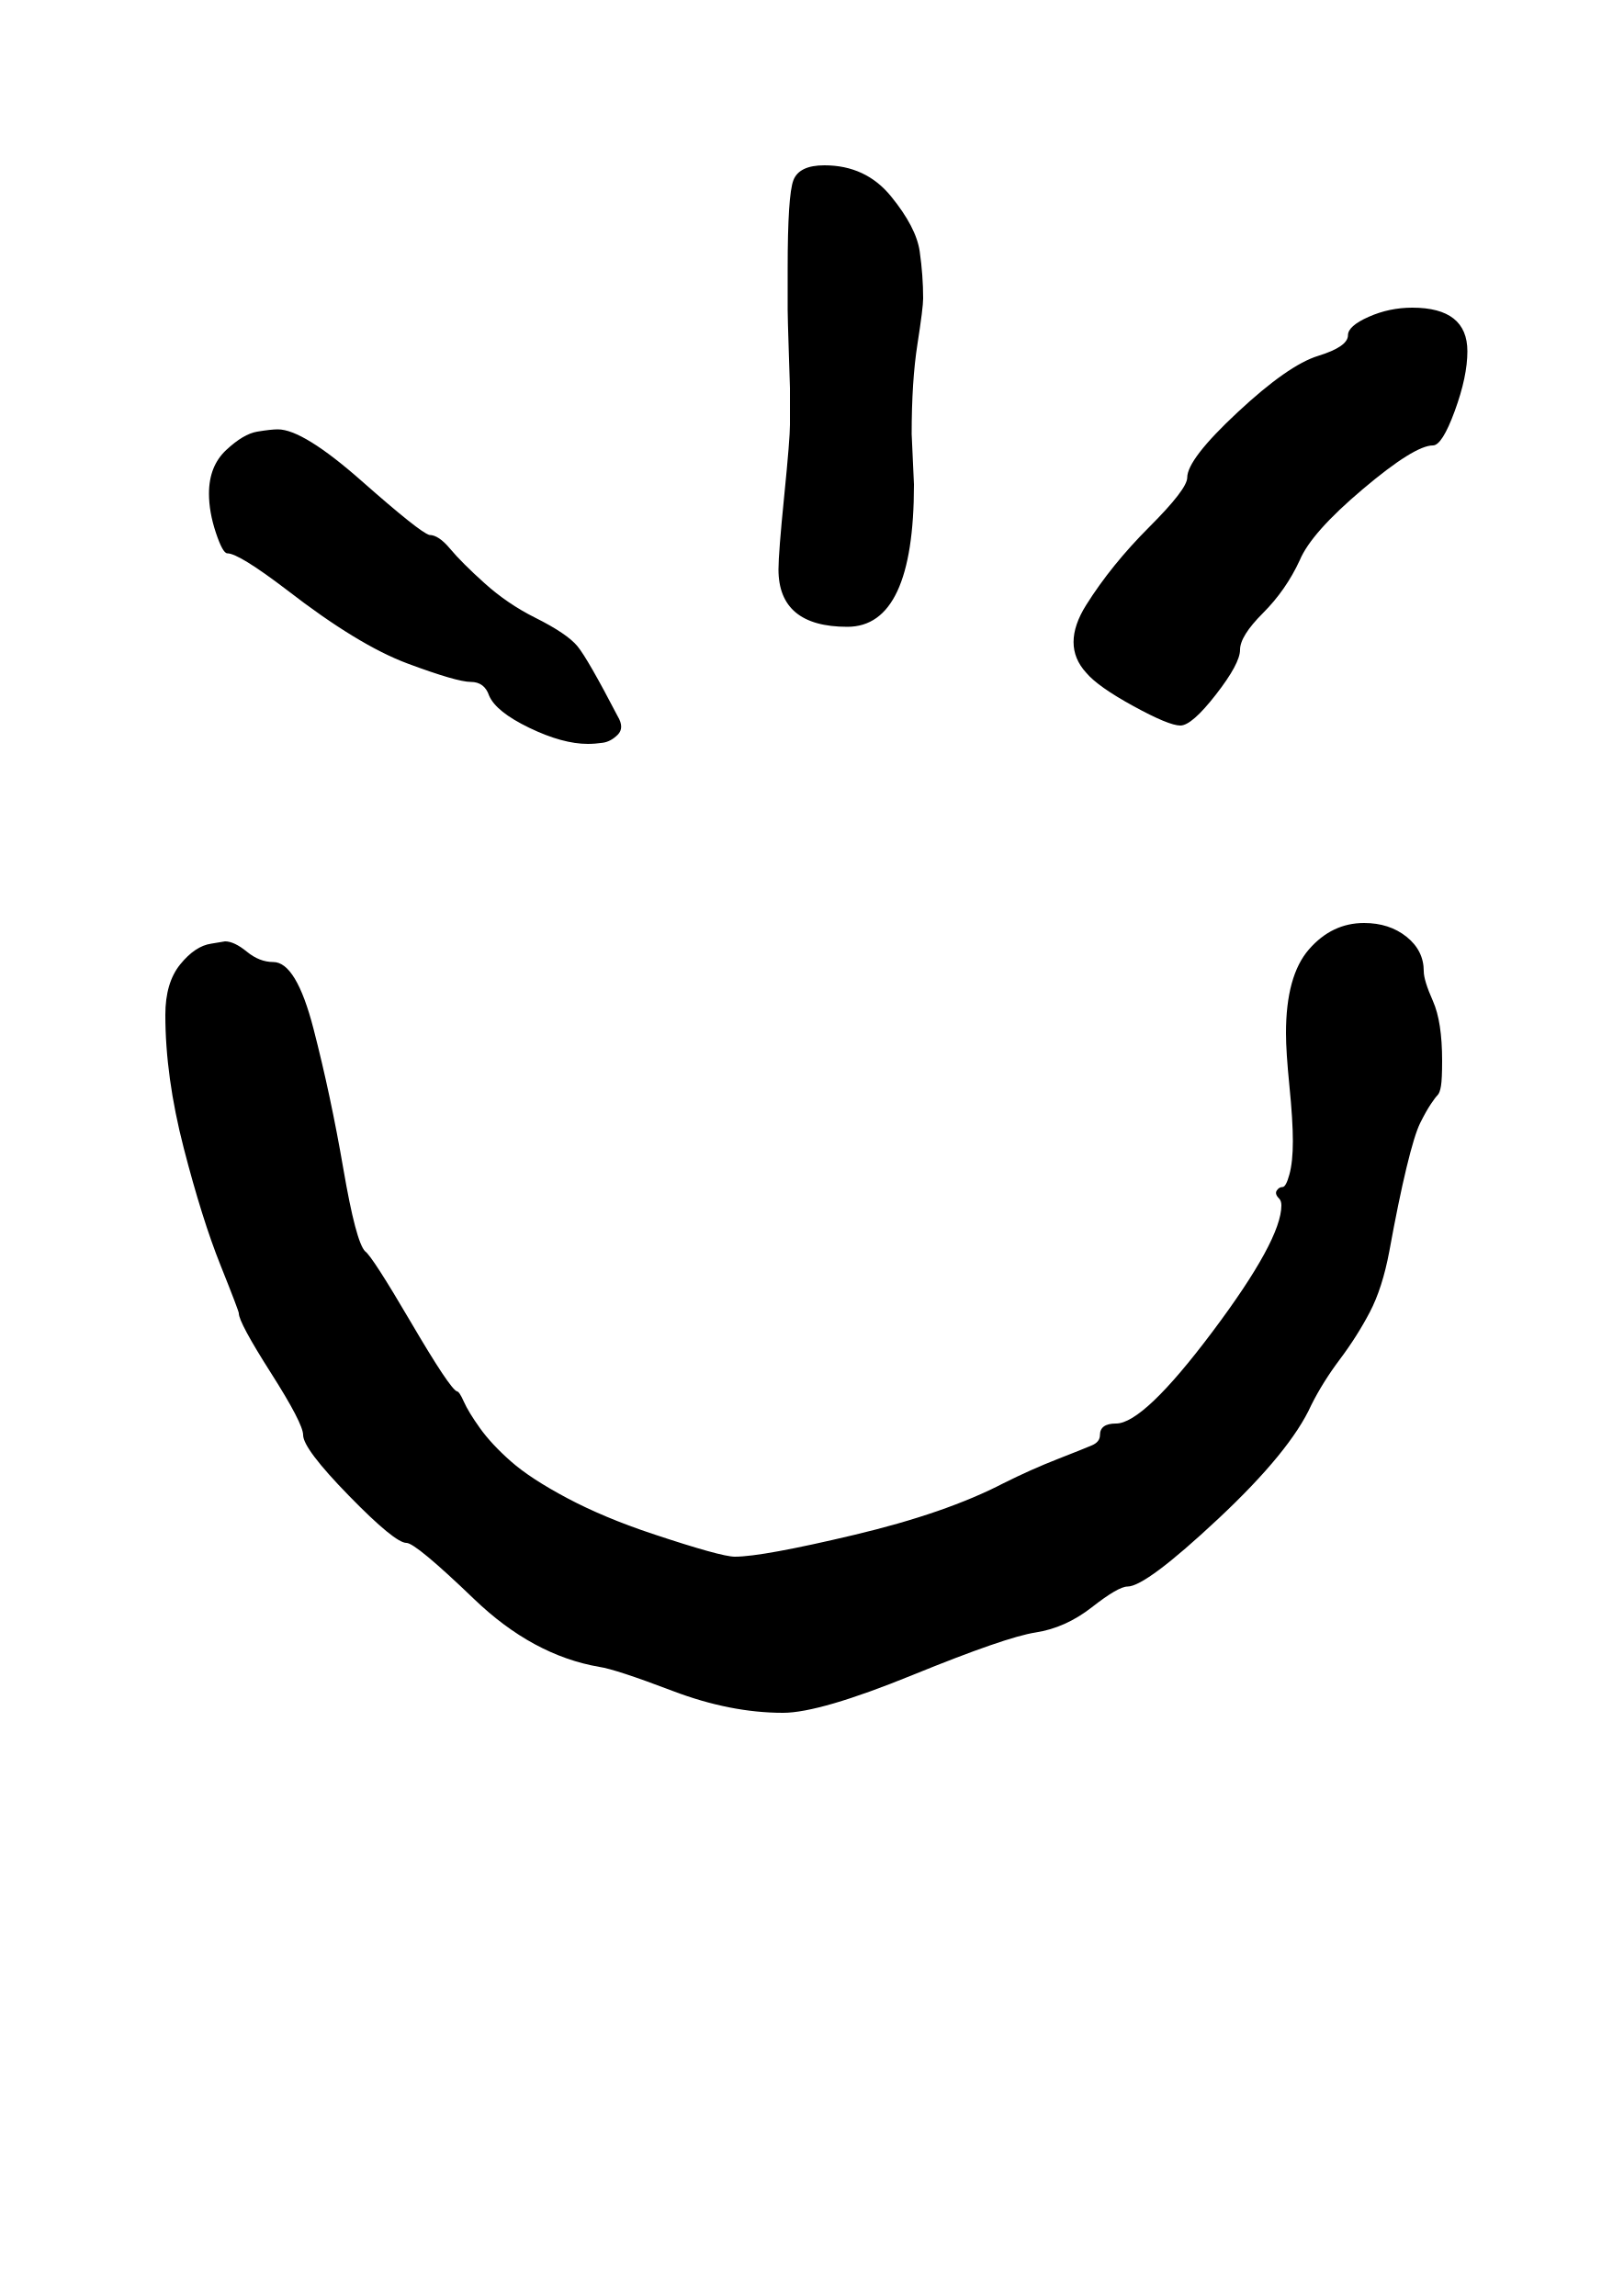
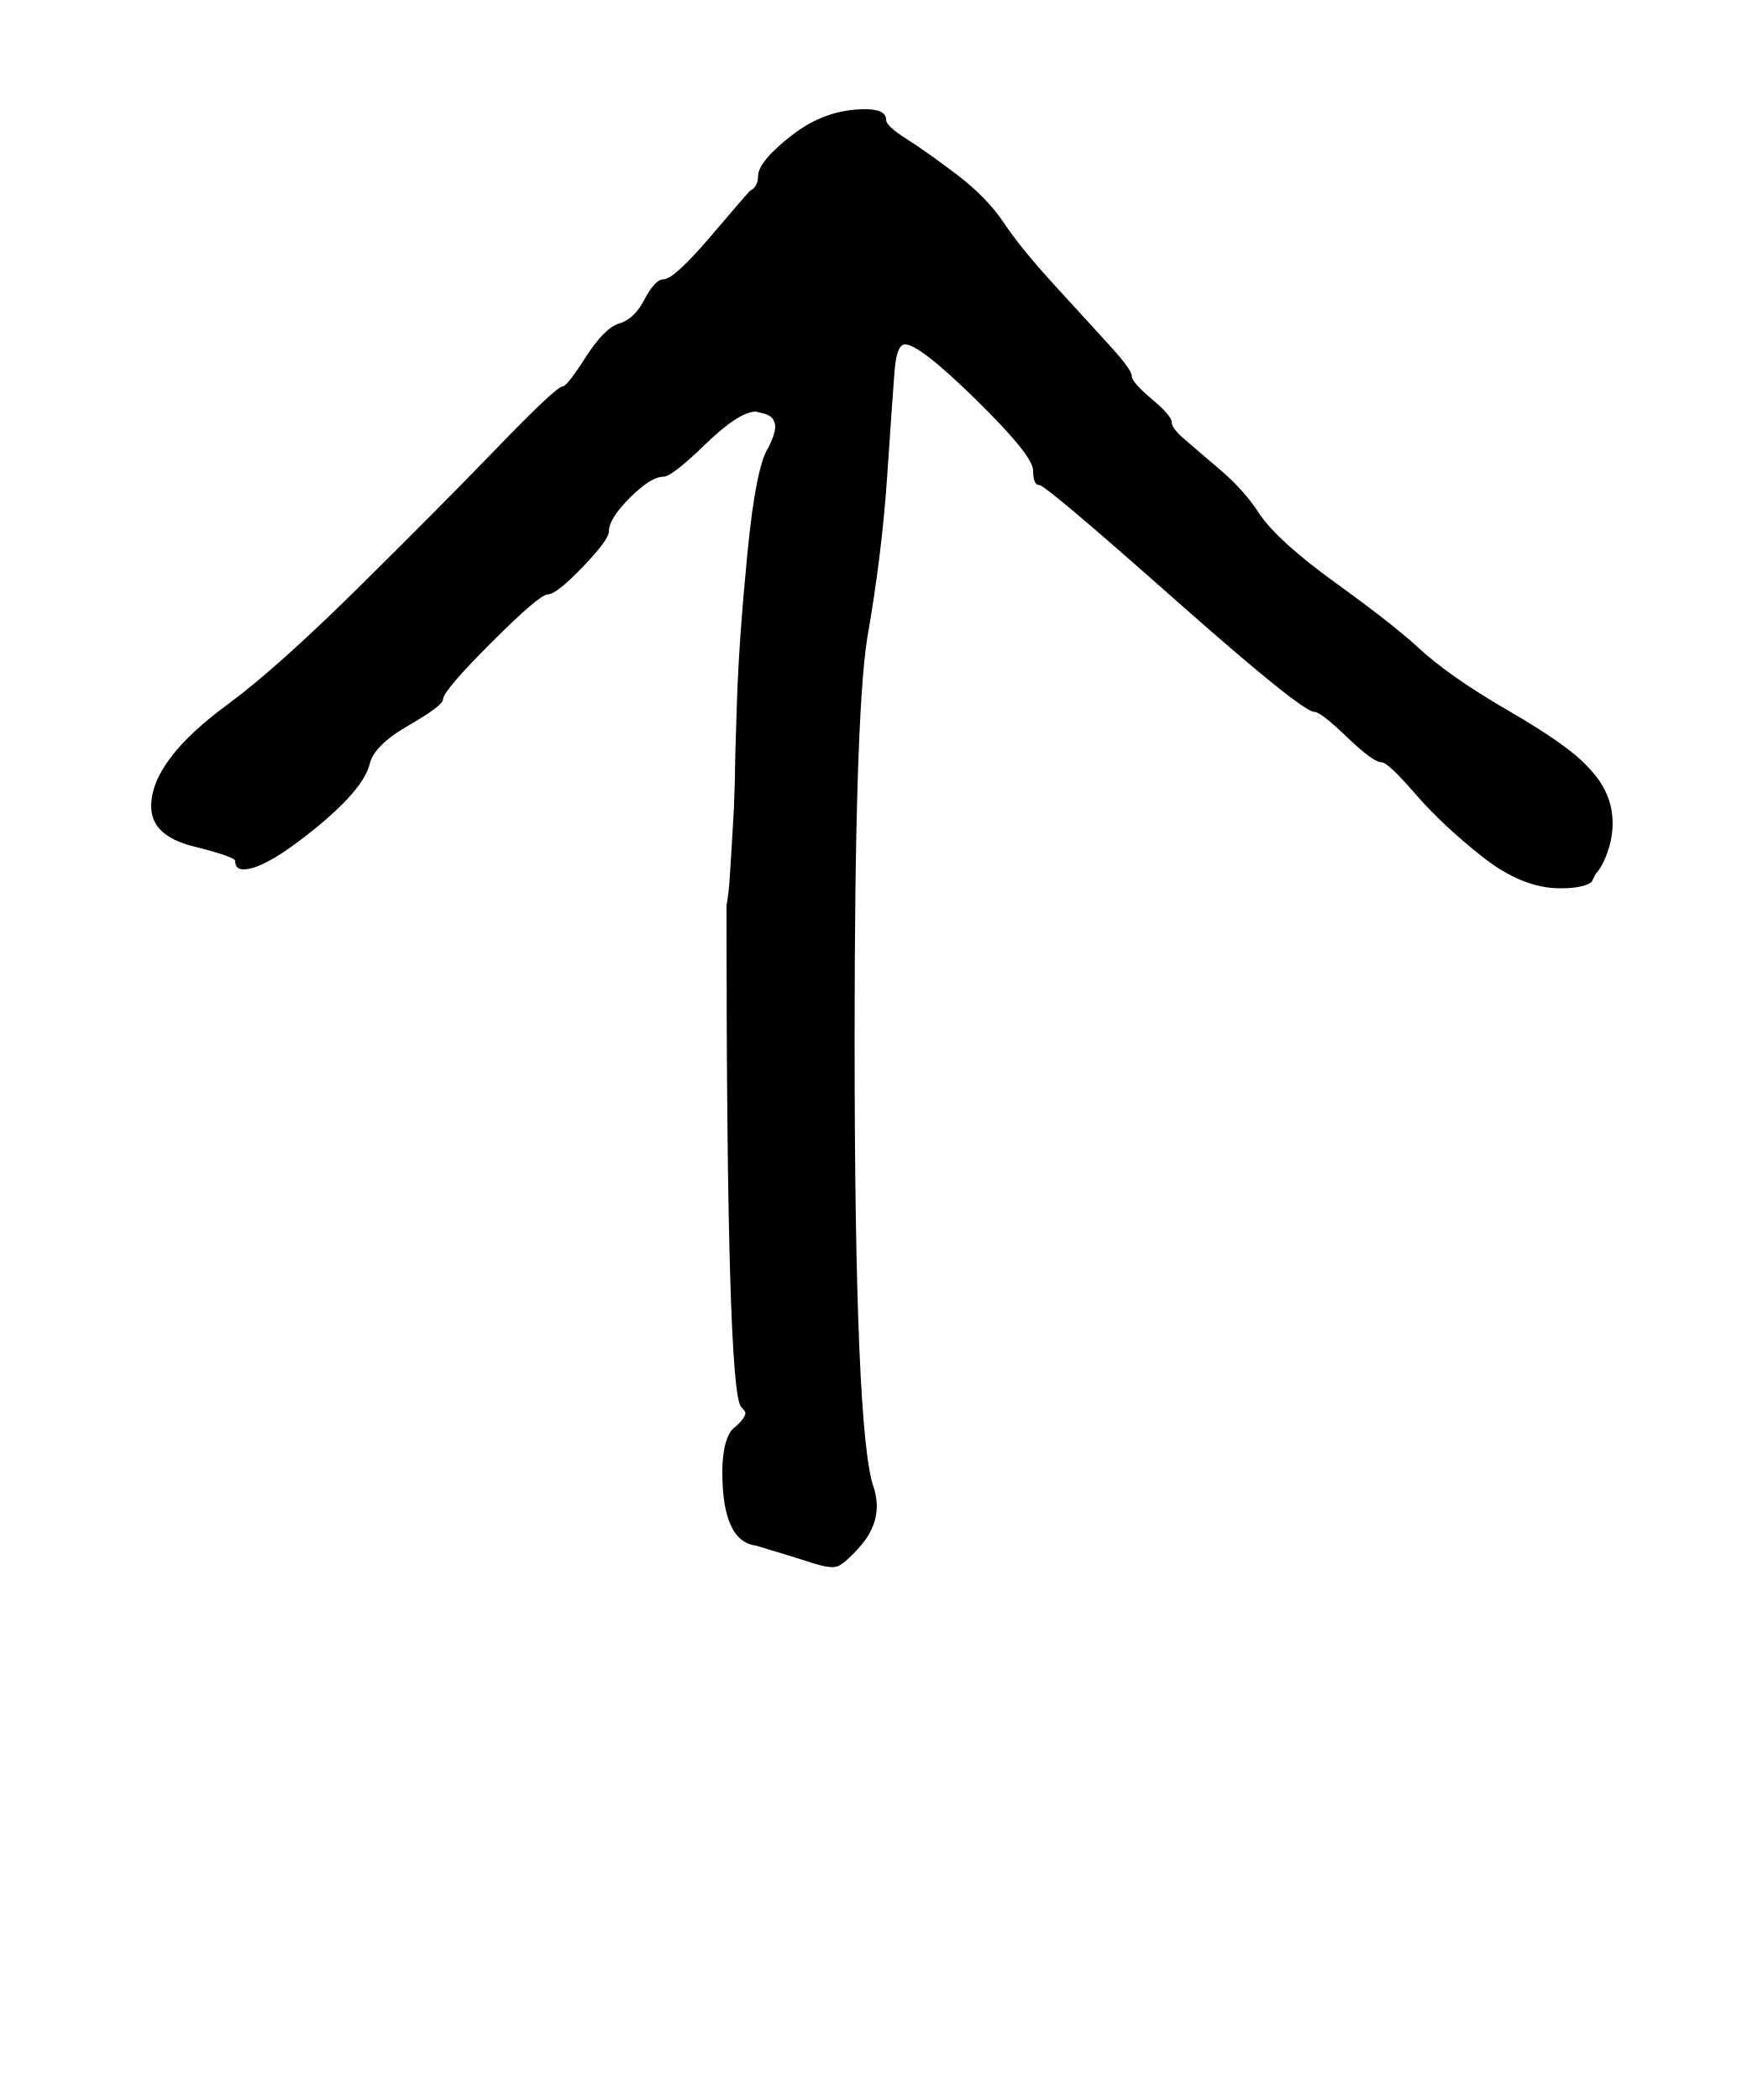
- <svg xmlns="http://www.w3.org/2000/svg" version="1.1" viewBox="-10 0 707 1000">
-   <path fill="currentColor" d="M553 497q0 -9 -1.5 -24t-1.5 -23q0 -25 10 -36.5t24 -11.5q11 0 18.5 6t7.5 15q0 4 4 13t4 26q0 8 -0.5 11t-1.5 4t-3 4t-4.5 8t-6 19.5t-7.5 36.5q-3 16 -8.5 26.5t-13 20.5t-12.5 20q-9 20 -40.5 49.5t-39.5 29.5q-4 0 -15.5 9t-24.5 11t-53.5 18.5t-56.5 16.5 q-23 0 -48 -9.5t-32 -10.5q-29 -5 -54.5 -29.5t-29.5 -24.5q-5 0 -25 -20.5t-20 -26.5q0 -5 -14 -27t-14 -26q0 -1 -8 -21t-16 -51t-8 -58q0 -14 6.5 -22t13.5 -9l6 -1q4 0 9.5 4.5t11.5 4.5q10 0 17.5 29t13 61t9.5 36q3 2 20 31t20 30q1 0 3 4.5t7 11.5t13.5 14.5t24.5 16 t37 15.5q30 10 36 10q12 0 52 -9.5t65 -22.5q12 -6 23.5 -10.5t15 -6t3.5 -4.5q0 -5 7 -5q12 0 42 -40t30 -55q0 -2 -1 -3q-2 -2 -1 -3.5t2.5 -1.5t3 -5.5t1.5 -14.5zM81 215q0 -12 7.5 -19t13.5 -8t9 -1q11 0 36.5 22.5t29.5 23.5q4 0 9 6t15 15t22 15q14 7 18.5 12.5 t17.5 30.5q3 5 0 8t-6.5 3.5t-6.5 0.5q-11 0 -25.5 -7t-17.5 -14q-2 -6 -8 -6t-27.5 -8t-52.5 -32q-21 -16 -26 -16q-2 0 -5 -9t-3 -17zM577 146q0 -4 9 -8t19 -4q24 0 24 19q0 11 -5.5 26t-9.5 15q-8 0 -30.5 19t-27.5 31q-6 13 -16 23t-10 16t-10.5 19.5t-15.5 13.5 t-20.5 -8.5t-20.5 -14.5q-11 -12 0 -29.5t27.5 -34t16.5 -21.5q0 -8 22 -28.5t35 -24.5t13 -9zM333 117q0 -32 2.5 -38.5t13.5 -6.5q18 0 29 13.5t12.5 24t1.5 20.5q0 4 -2.5 20t-2.5 39l1 22q0 62 -29 62q-30 0 -30 -25q0 -7 2.5 -32t2.5 -31v-5v-11t-0.5 -15.5t-0.5 -18.5 v-18z" />
+ <svg xmlns="http://www.w3.org/2000/svg" version="1.1" viewBox="-10 0 832 1000">
+   <path fill="currentColor" d="M351 84q0 -7 16 -19.5t35 -12.5q10 0 10 5q0 3 9.5 9t24 17t22.5 23t23.5 29t26.5 29t11 15t9.5 11t9.5 11t6.5 8.5t17.5 15t18 20.5q9 13 36 32.5t39 30.5q15 14 43.5 30.5t37.5 26.5q12 12 12 27q0 7 -2.5 14t-5.5 10l-2 4q-4 3 -15 3q-18 0 -37 -15t-32 -30t-16 -15 q-4 0 -16.5 -12t-15.5 -12q-6 0 -67 -54t-64 -54t-3 -7t-27 -33.5t-34 -26.5q-4 0 -5 13t-3.5 50t-9.5 77q-6 38 -6 191q0 187 9 213q5 15 -6 28q-8 9 -11.5 10t-12.5 -2q-6 -2 -26 -8q-16 -2 -16 -35q0 -8 1.5 -13.5t4 -7.5t4 -4t1.5 -3t-2 -3q-7 -7 -7 -234v-5 q1 -5 1.5 -12.5t1 -16l1 -17t0.5 -14.5q0 -9 1 -38t5 -70t10 -50q4 -8 3 -11.5t-5 -4.5l-4 -1q-8 0 -24 15.5t-20 15.5q-6 0 -16 10t-10 16q0 4 -12.5 17t-16.5 13t-27 23t-23 27q0 3 -16.5 12.5t-18.5 18.5q-3 12 -26.5 31t-33.5 19q-4 0 -4 -4q0 -2 -20 -7t-20 -19 q0 -22 37 -49q23 -17 61.5 -55t66.5 -67t31 -29q2 0 11 -14t16 -16t12 -11.5t9 -9.5q5 0 22.5 -20.5t18.5 -21.5q4 -2 4 -7z" />
</svg>
